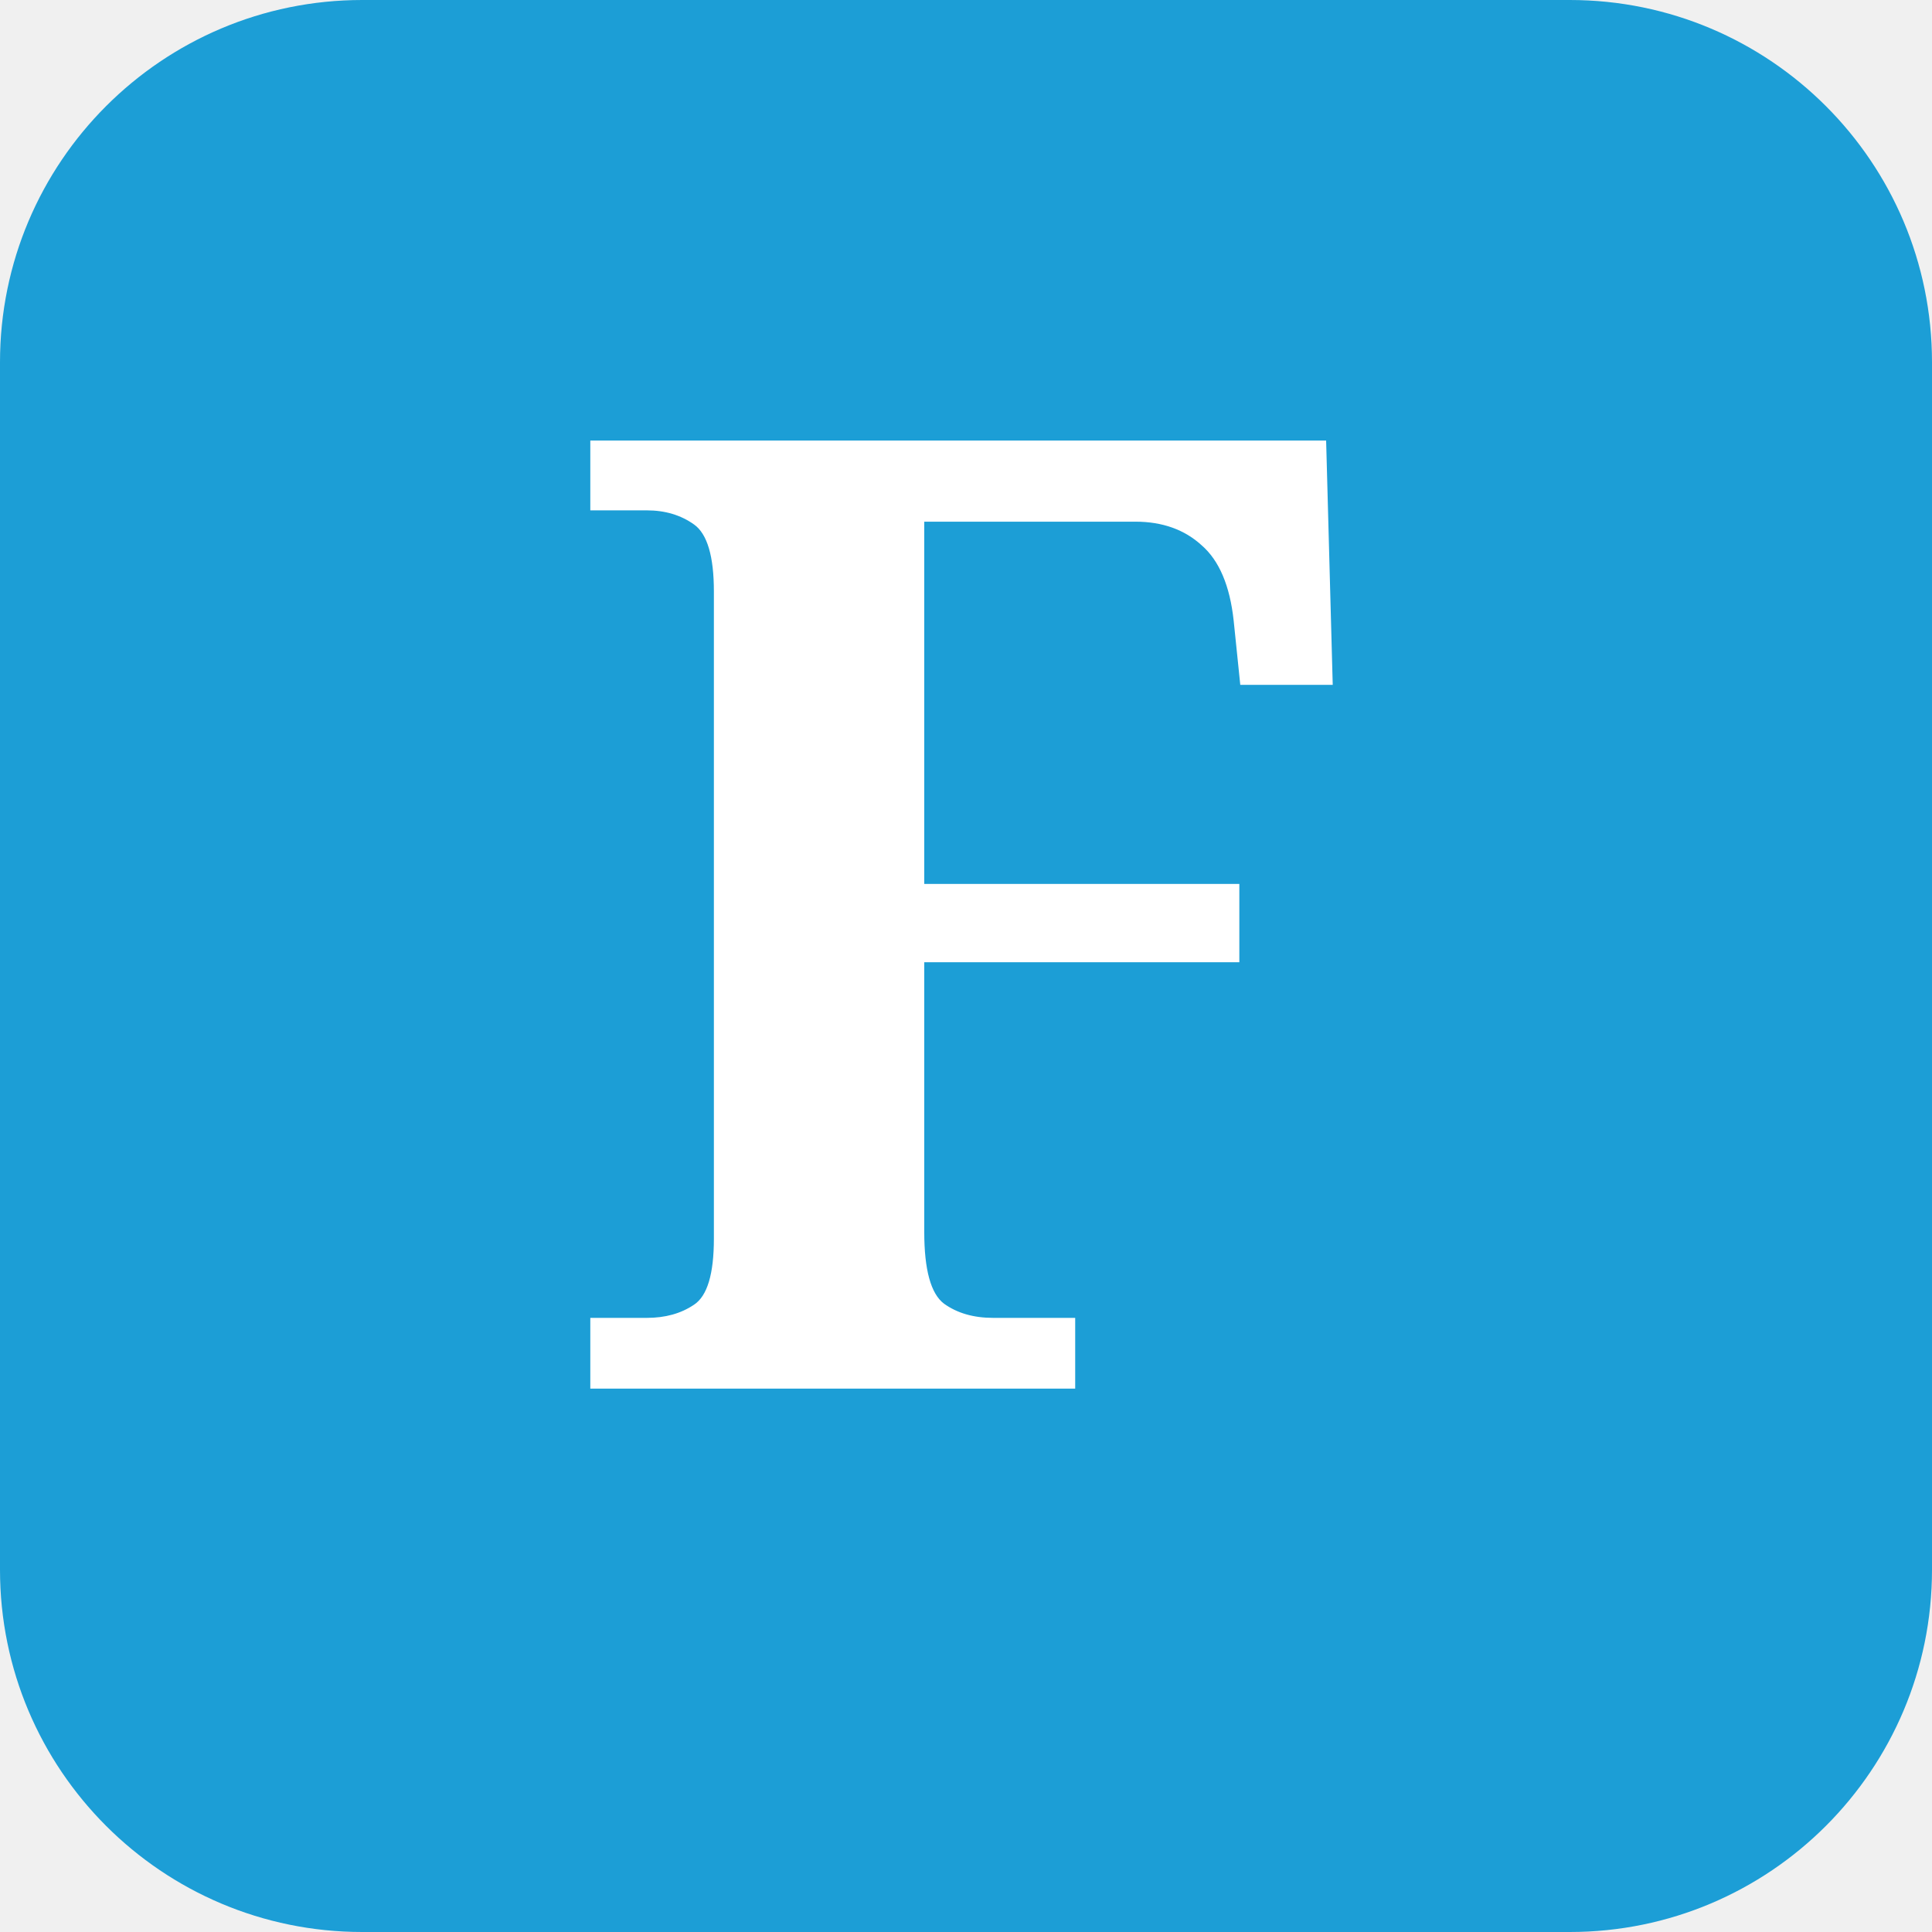
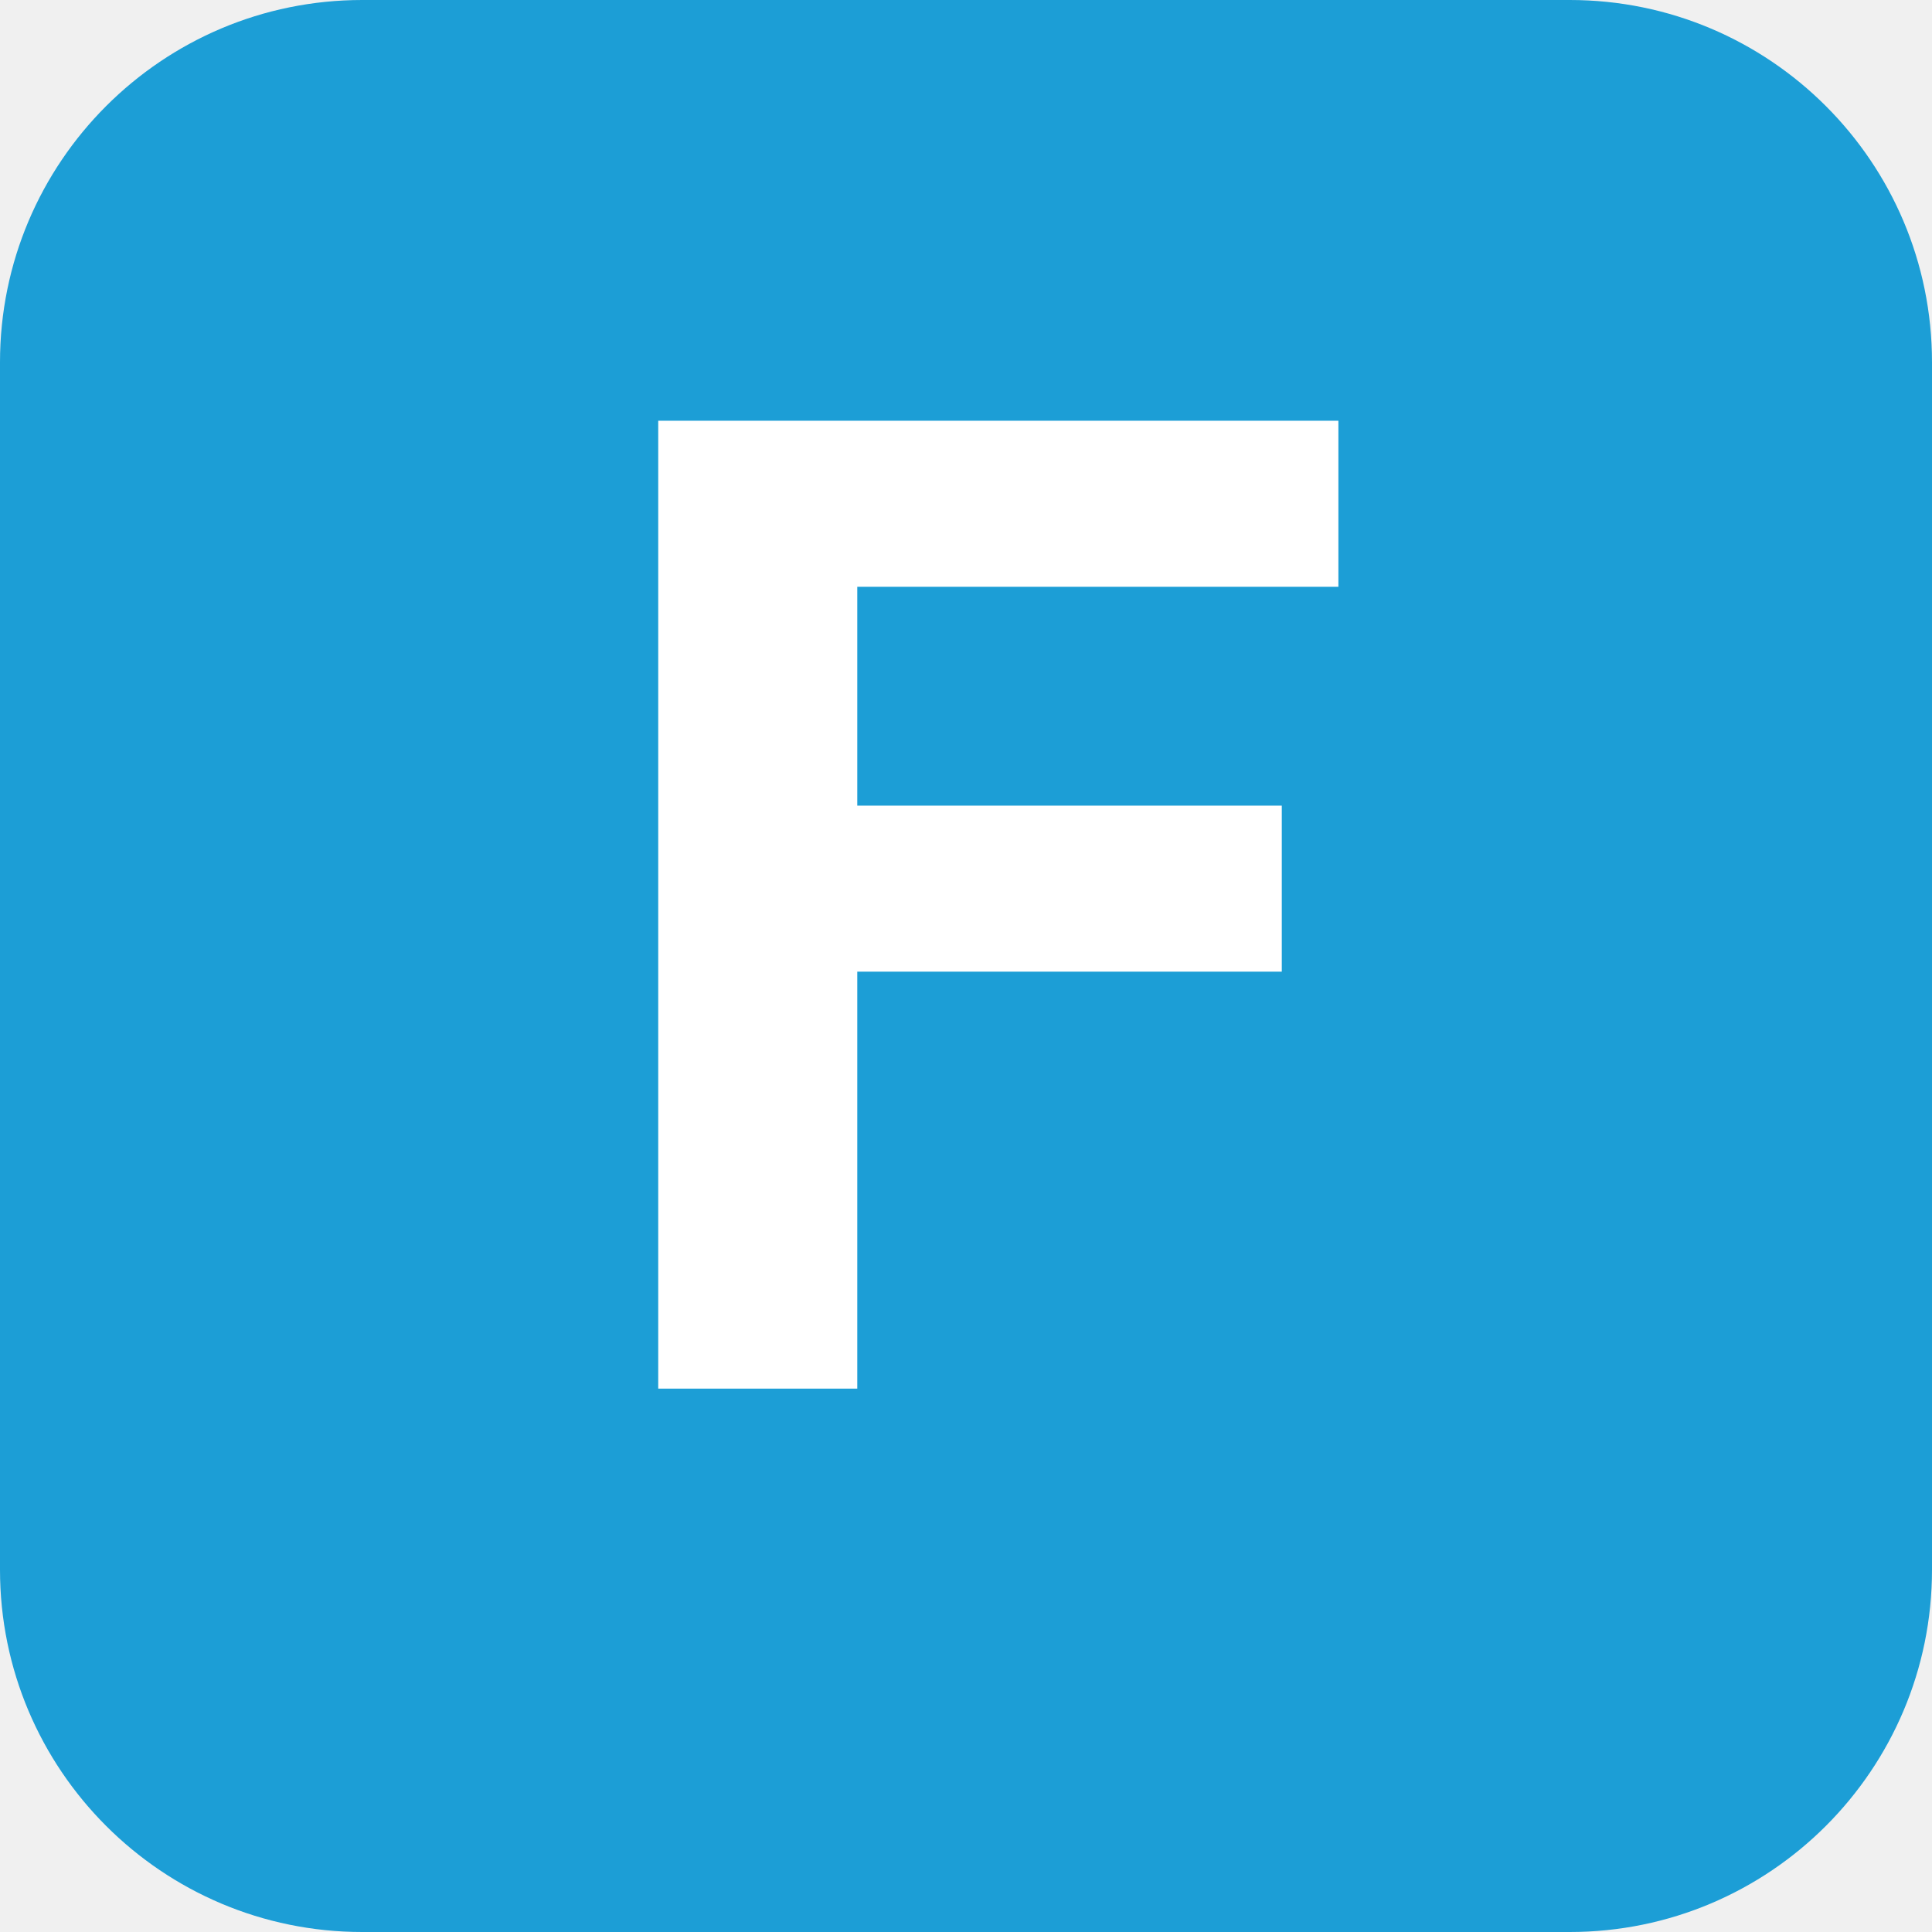
<svg xmlns="http://www.w3.org/2000/svg" viewBox="0 0 32 32">
  <rect width="32" height="32" rx="6" fill="#1c9ed6" />
-   <text x="16" y="23" font-family="Georgia, serif" font-size="22" font-weight="bold" fill="white" text-anchor="middle">F</text>
+   <text x="16" y="23" font-family="'Segoe UI', system-ui, Avenir, Helvetica, Arial, sans-serif" font-size="22" font-weight="bold" fill="white" text-anchor="middle">F</text>
</svg>
